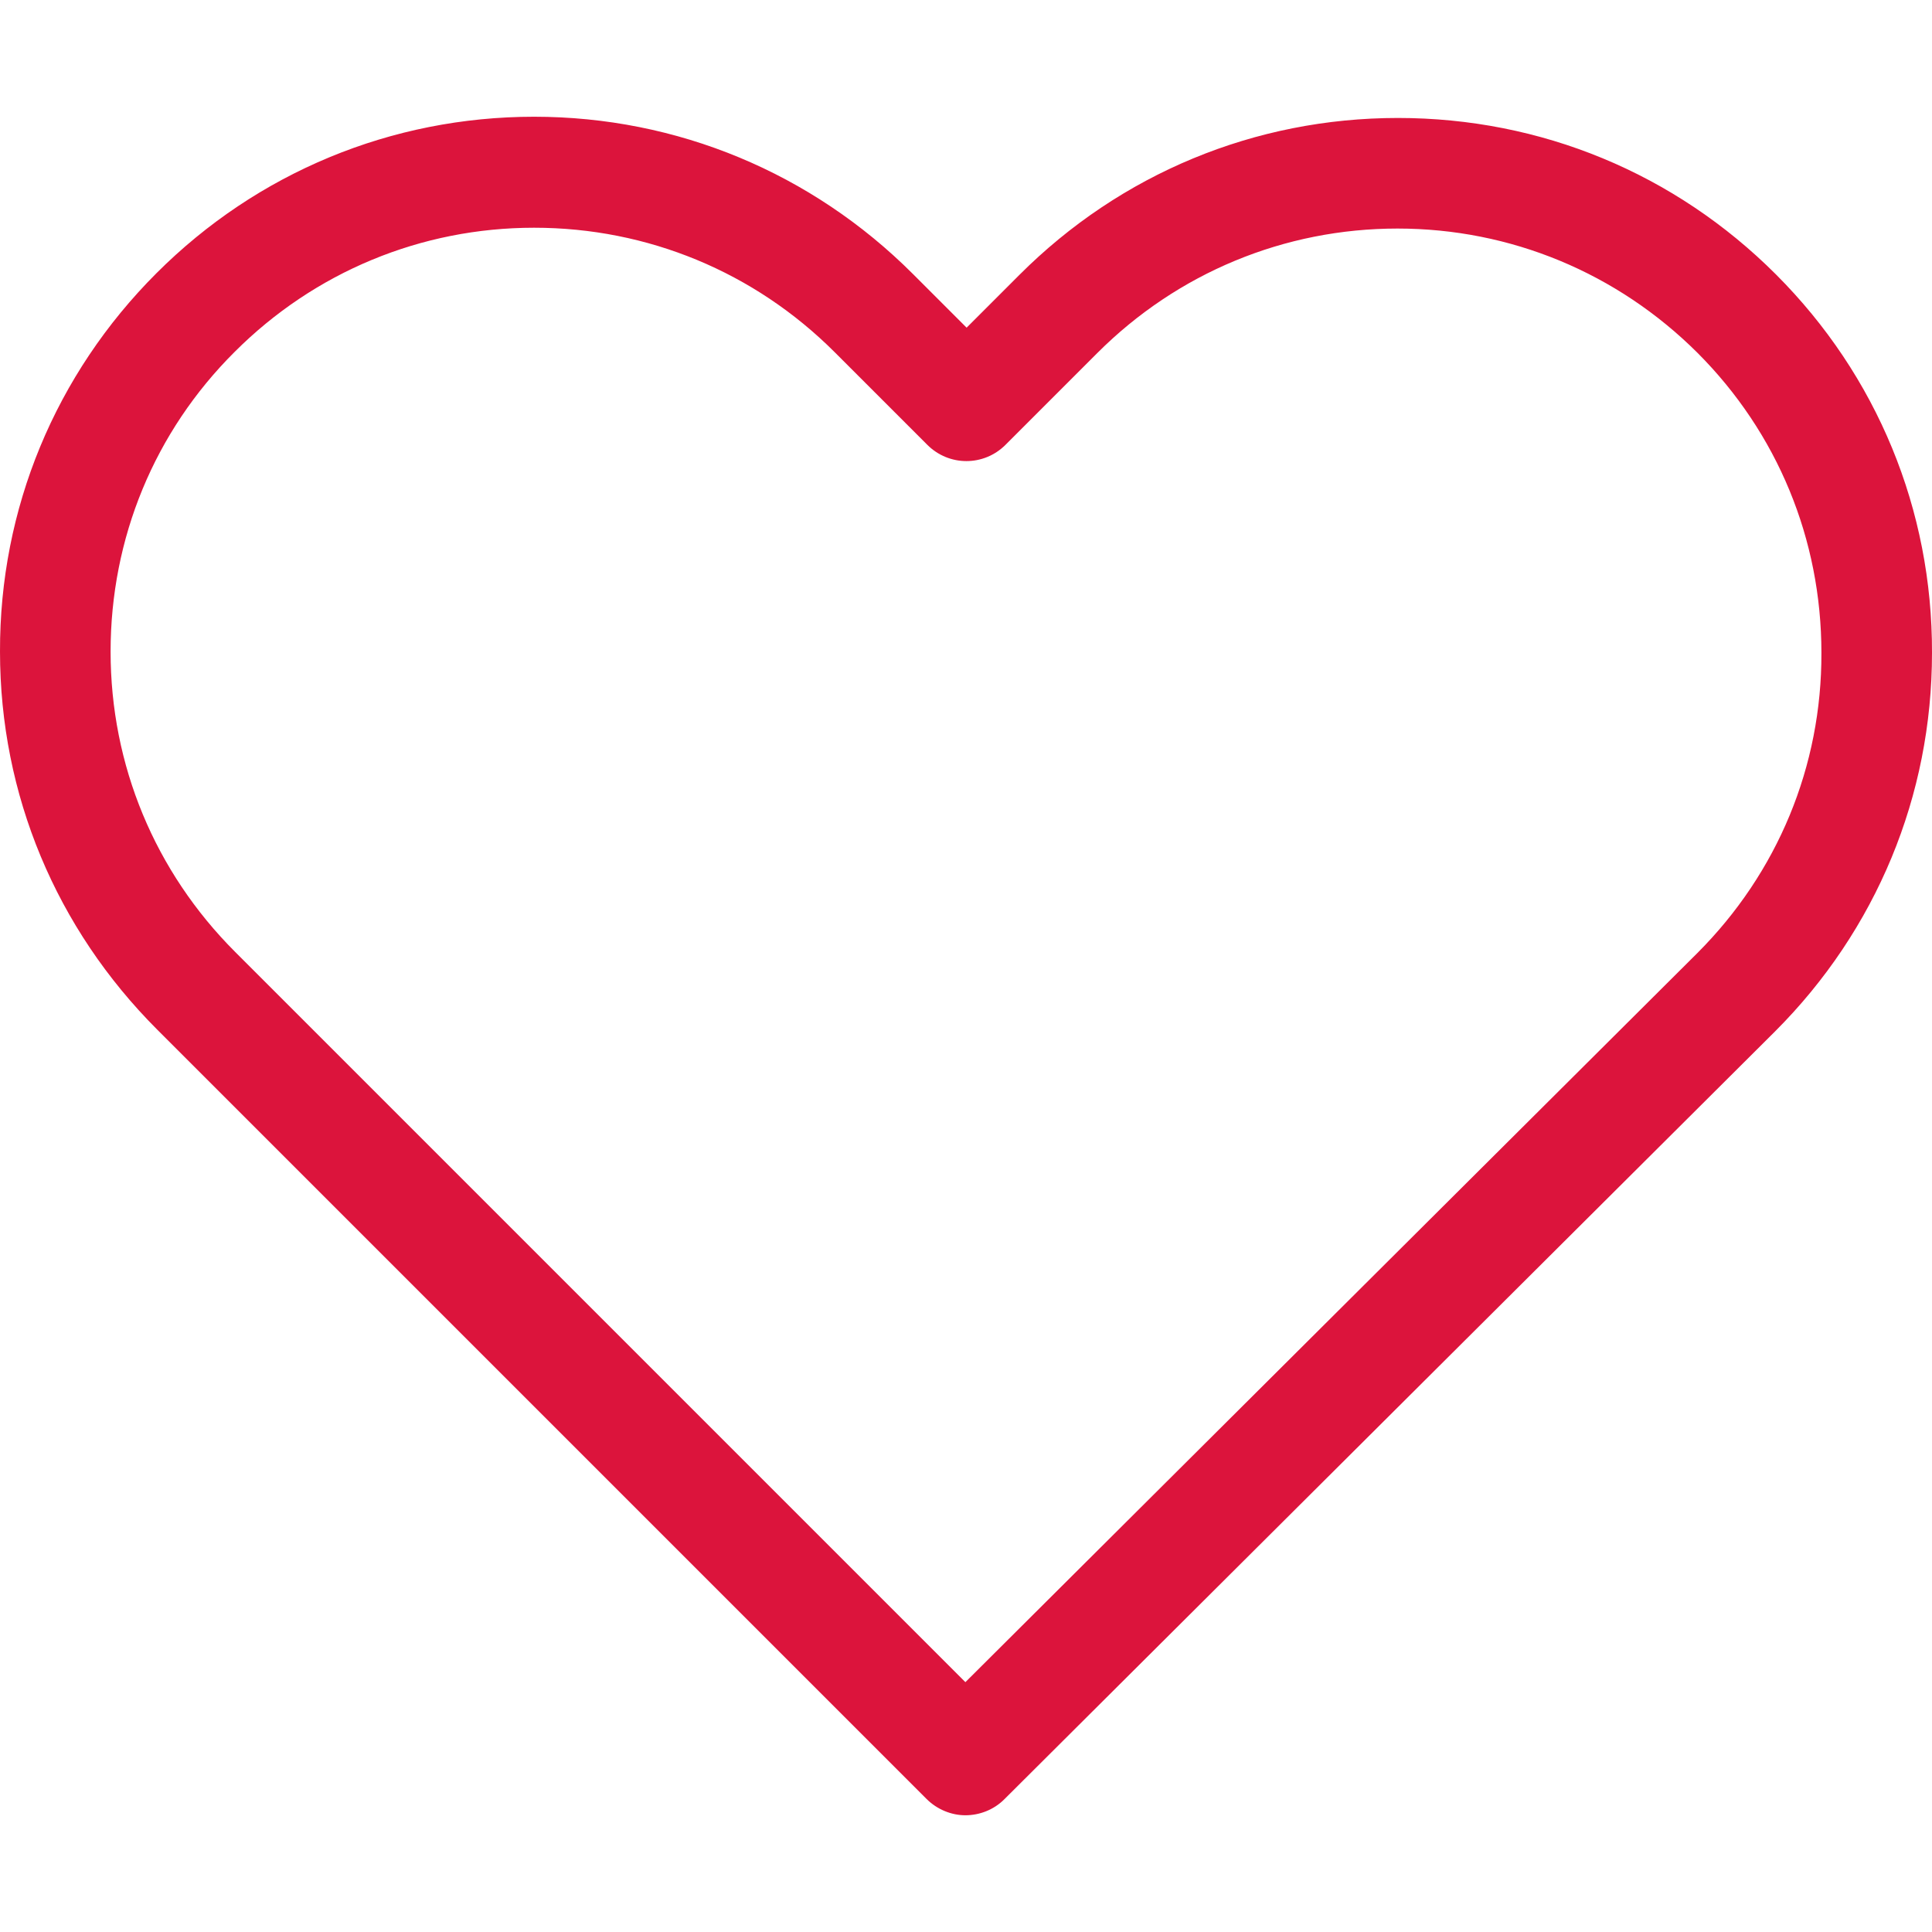
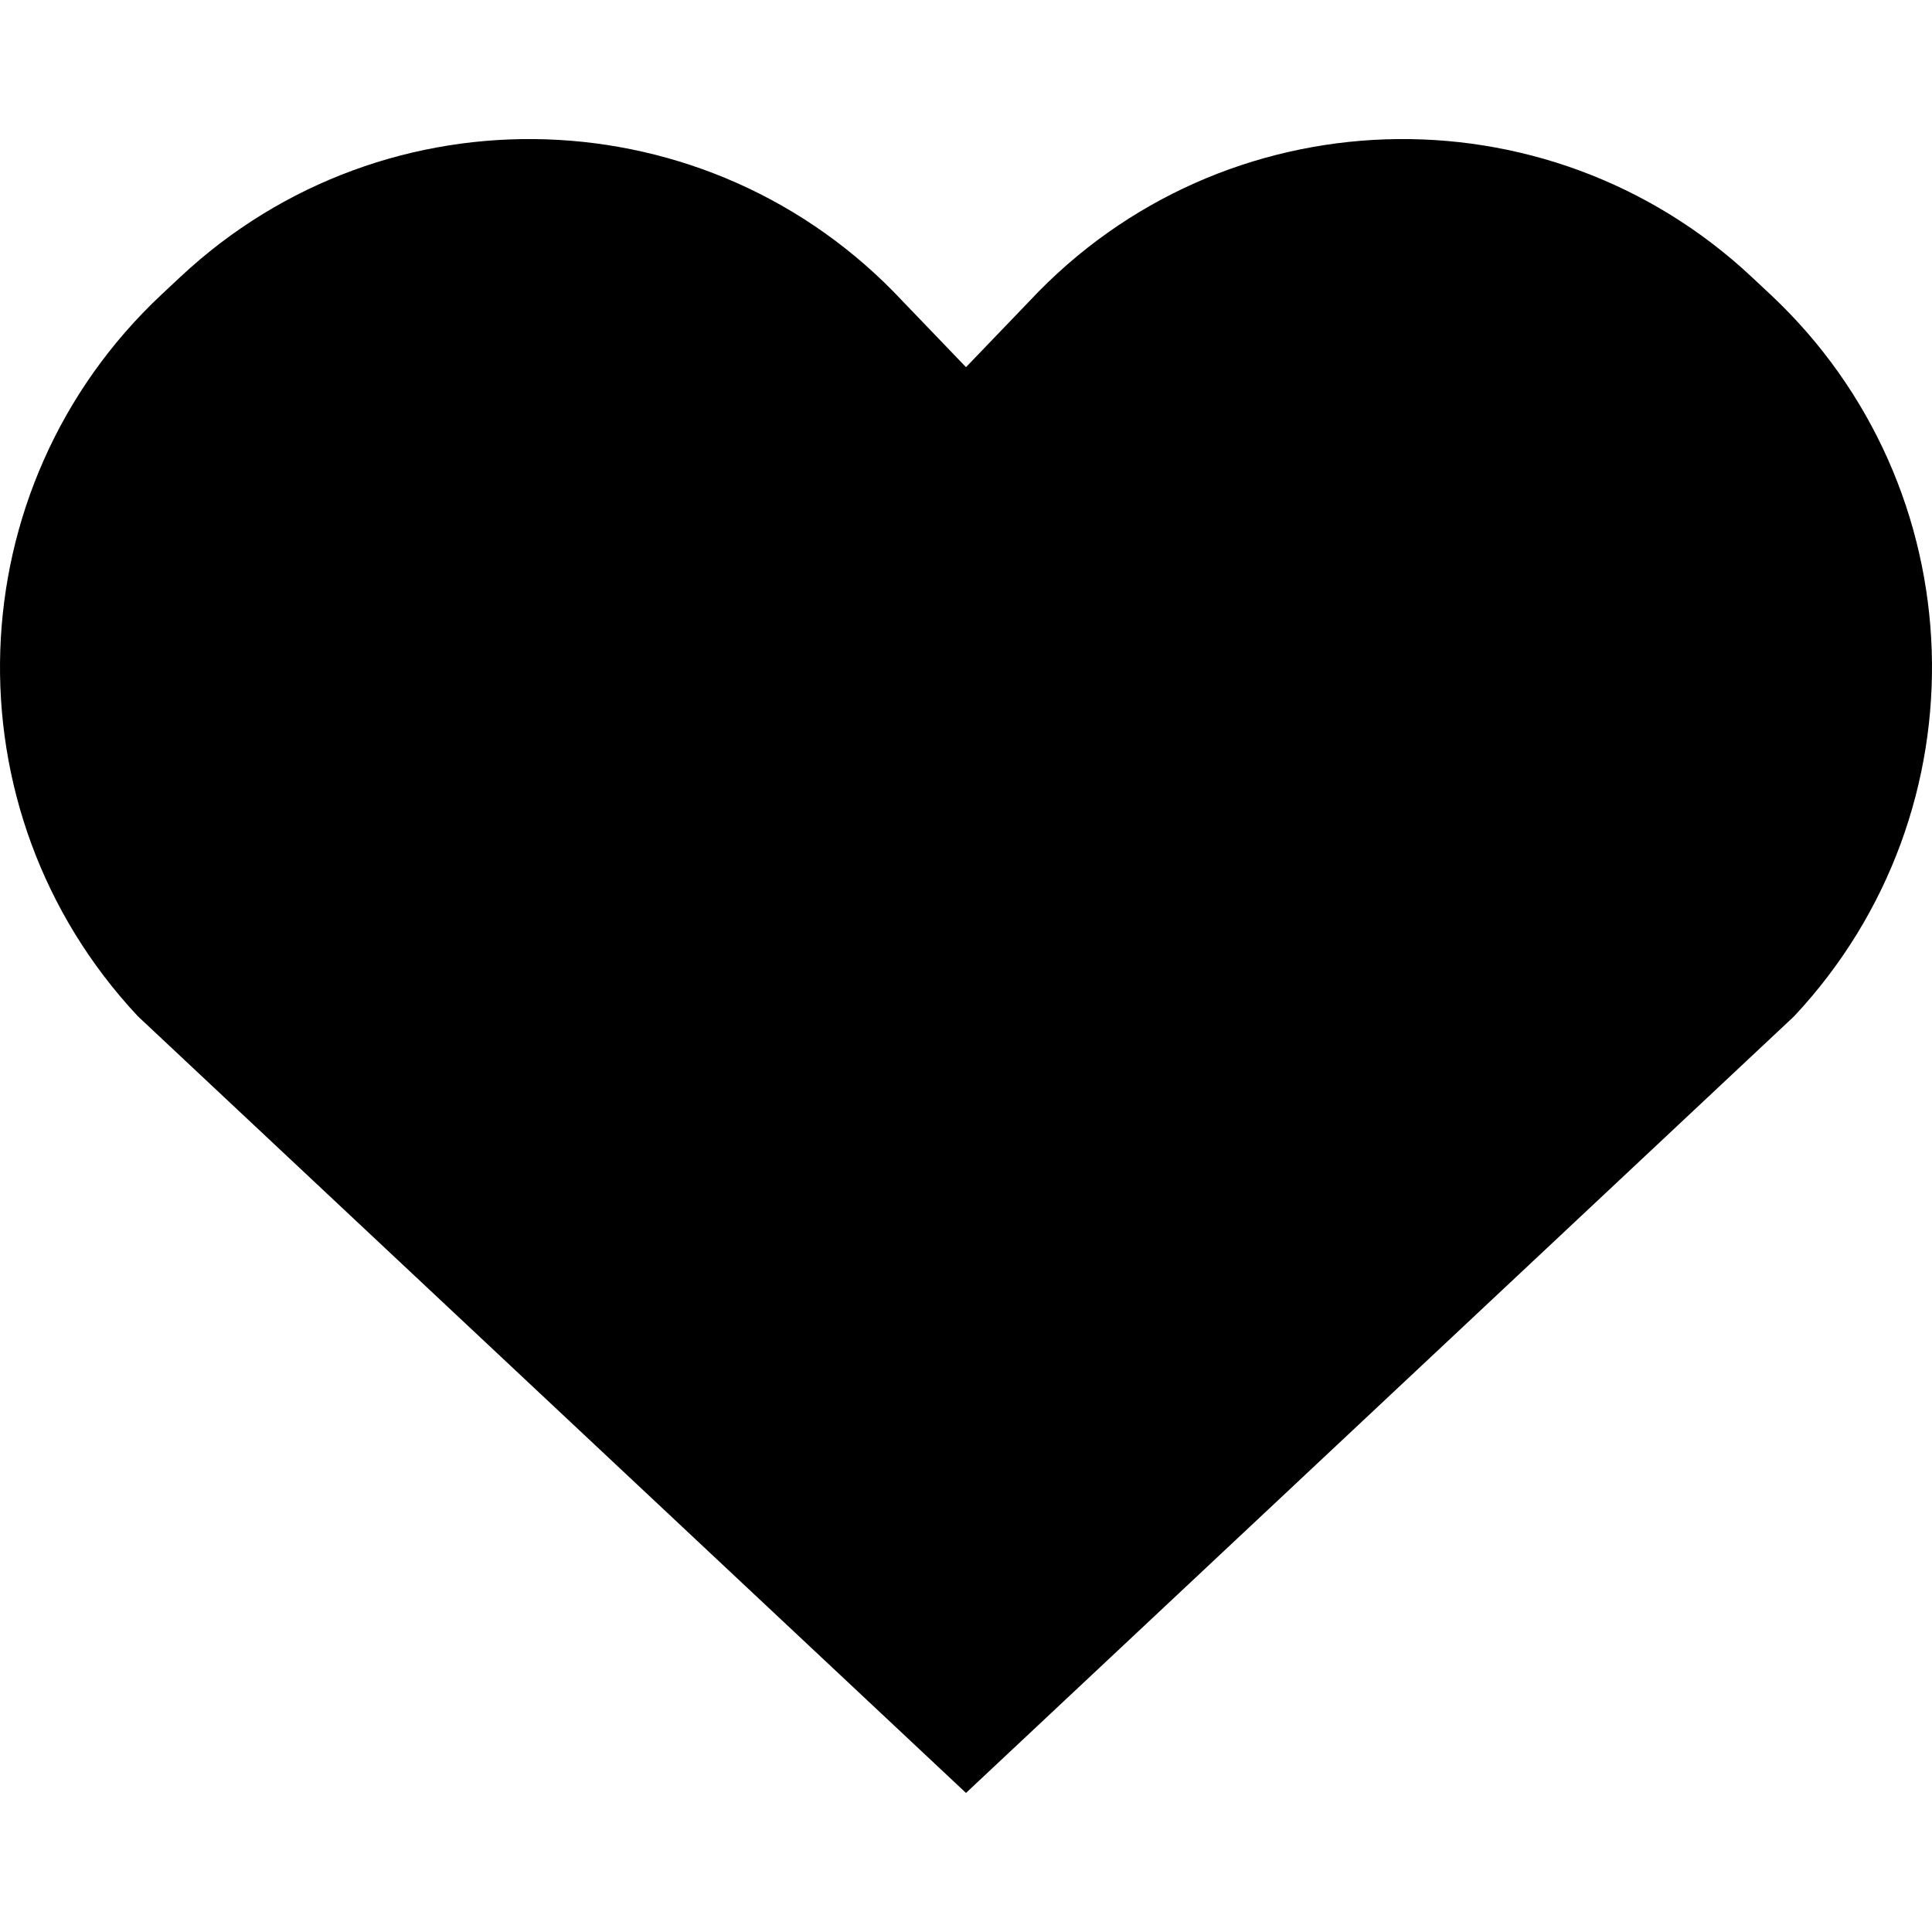
- <svg xmlns="http://www.w3.org/2000/svg" version="1.1" id="Capa_1" x="0px" y="0px" viewBox="0 0 471.701 471.701" style="enable-background:new 0 0 471.701 471.701;" xml:space="preserve" fill="crimson">
-   <g>
-     <path d="M433.601,67.001c-24.7-24.7-57.4-38.2-92.3-38.2s-67.7,13.6-92.4,38.3l-12.9,12.9l-13.1-13.1   c-24.7-24.7-57.6-38.4-92.5-38.4c-34.8,0-67.6,13.6-92.2,38.2c-24.7,24.7-38.3,57.5-38.2,92.4c0,34.9,13.7,67.6,38.4,92.3   l187.8,187.8c2.6,2.6,6.1,4,9.5,4c3.4,0,6.9-1.3,9.5-3.9l188.2-187.5c24.7-24.7,38.3-57.5,38.3-92.4   C471.801,124.501,458.301,91.701,433.601,67.001z M414.401,232.701l-178.7,178l-178.3-178.3c-19.6-19.6-30.4-45.6-30.4-73.3   s10.7-53.7,30.3-73.2c19.5-19.5,45.5-30.3,73.1-30.3c27.7,0,53.8,10.8,73.4,30.4l22.6,22.6c5.3,5.3,13.8,5.3,19.1,0l22.4-22.4   c19.6-19.6,45.7-30.4,73.3-30.4c27.6,0,53.6,10.8,73.2,30.3c19.6,19.6,30.3,45.6,30.3,73.3   C444.801,187.101,434.001,213.101,414.401,232.701z" />
-   </g>
+ <svg xmlns="http://www.w3.org/2000/svg" version="1.1" id="Capa_1" x="0px" y="0px" viewBox="0 0 230 230" style="enable-background:new 0 0 230 230;" xml:space="preserve" fill="black">
+   <path d="M213.588,120.982L115,213.445l-98.588-92.463C-6.537,96.466-5.26,57.99,19.248,35.047l2.227-2.083  c24.51-22.942,62.984-21.674,85.934,2.842L115,43.709l7.592-7.903c22.949-24.516,61.424-25.784,85.936-2.842l2.227,2.083  C235.26,57.99,236.537,96.466,213.588,120.982z" />
</svg>
